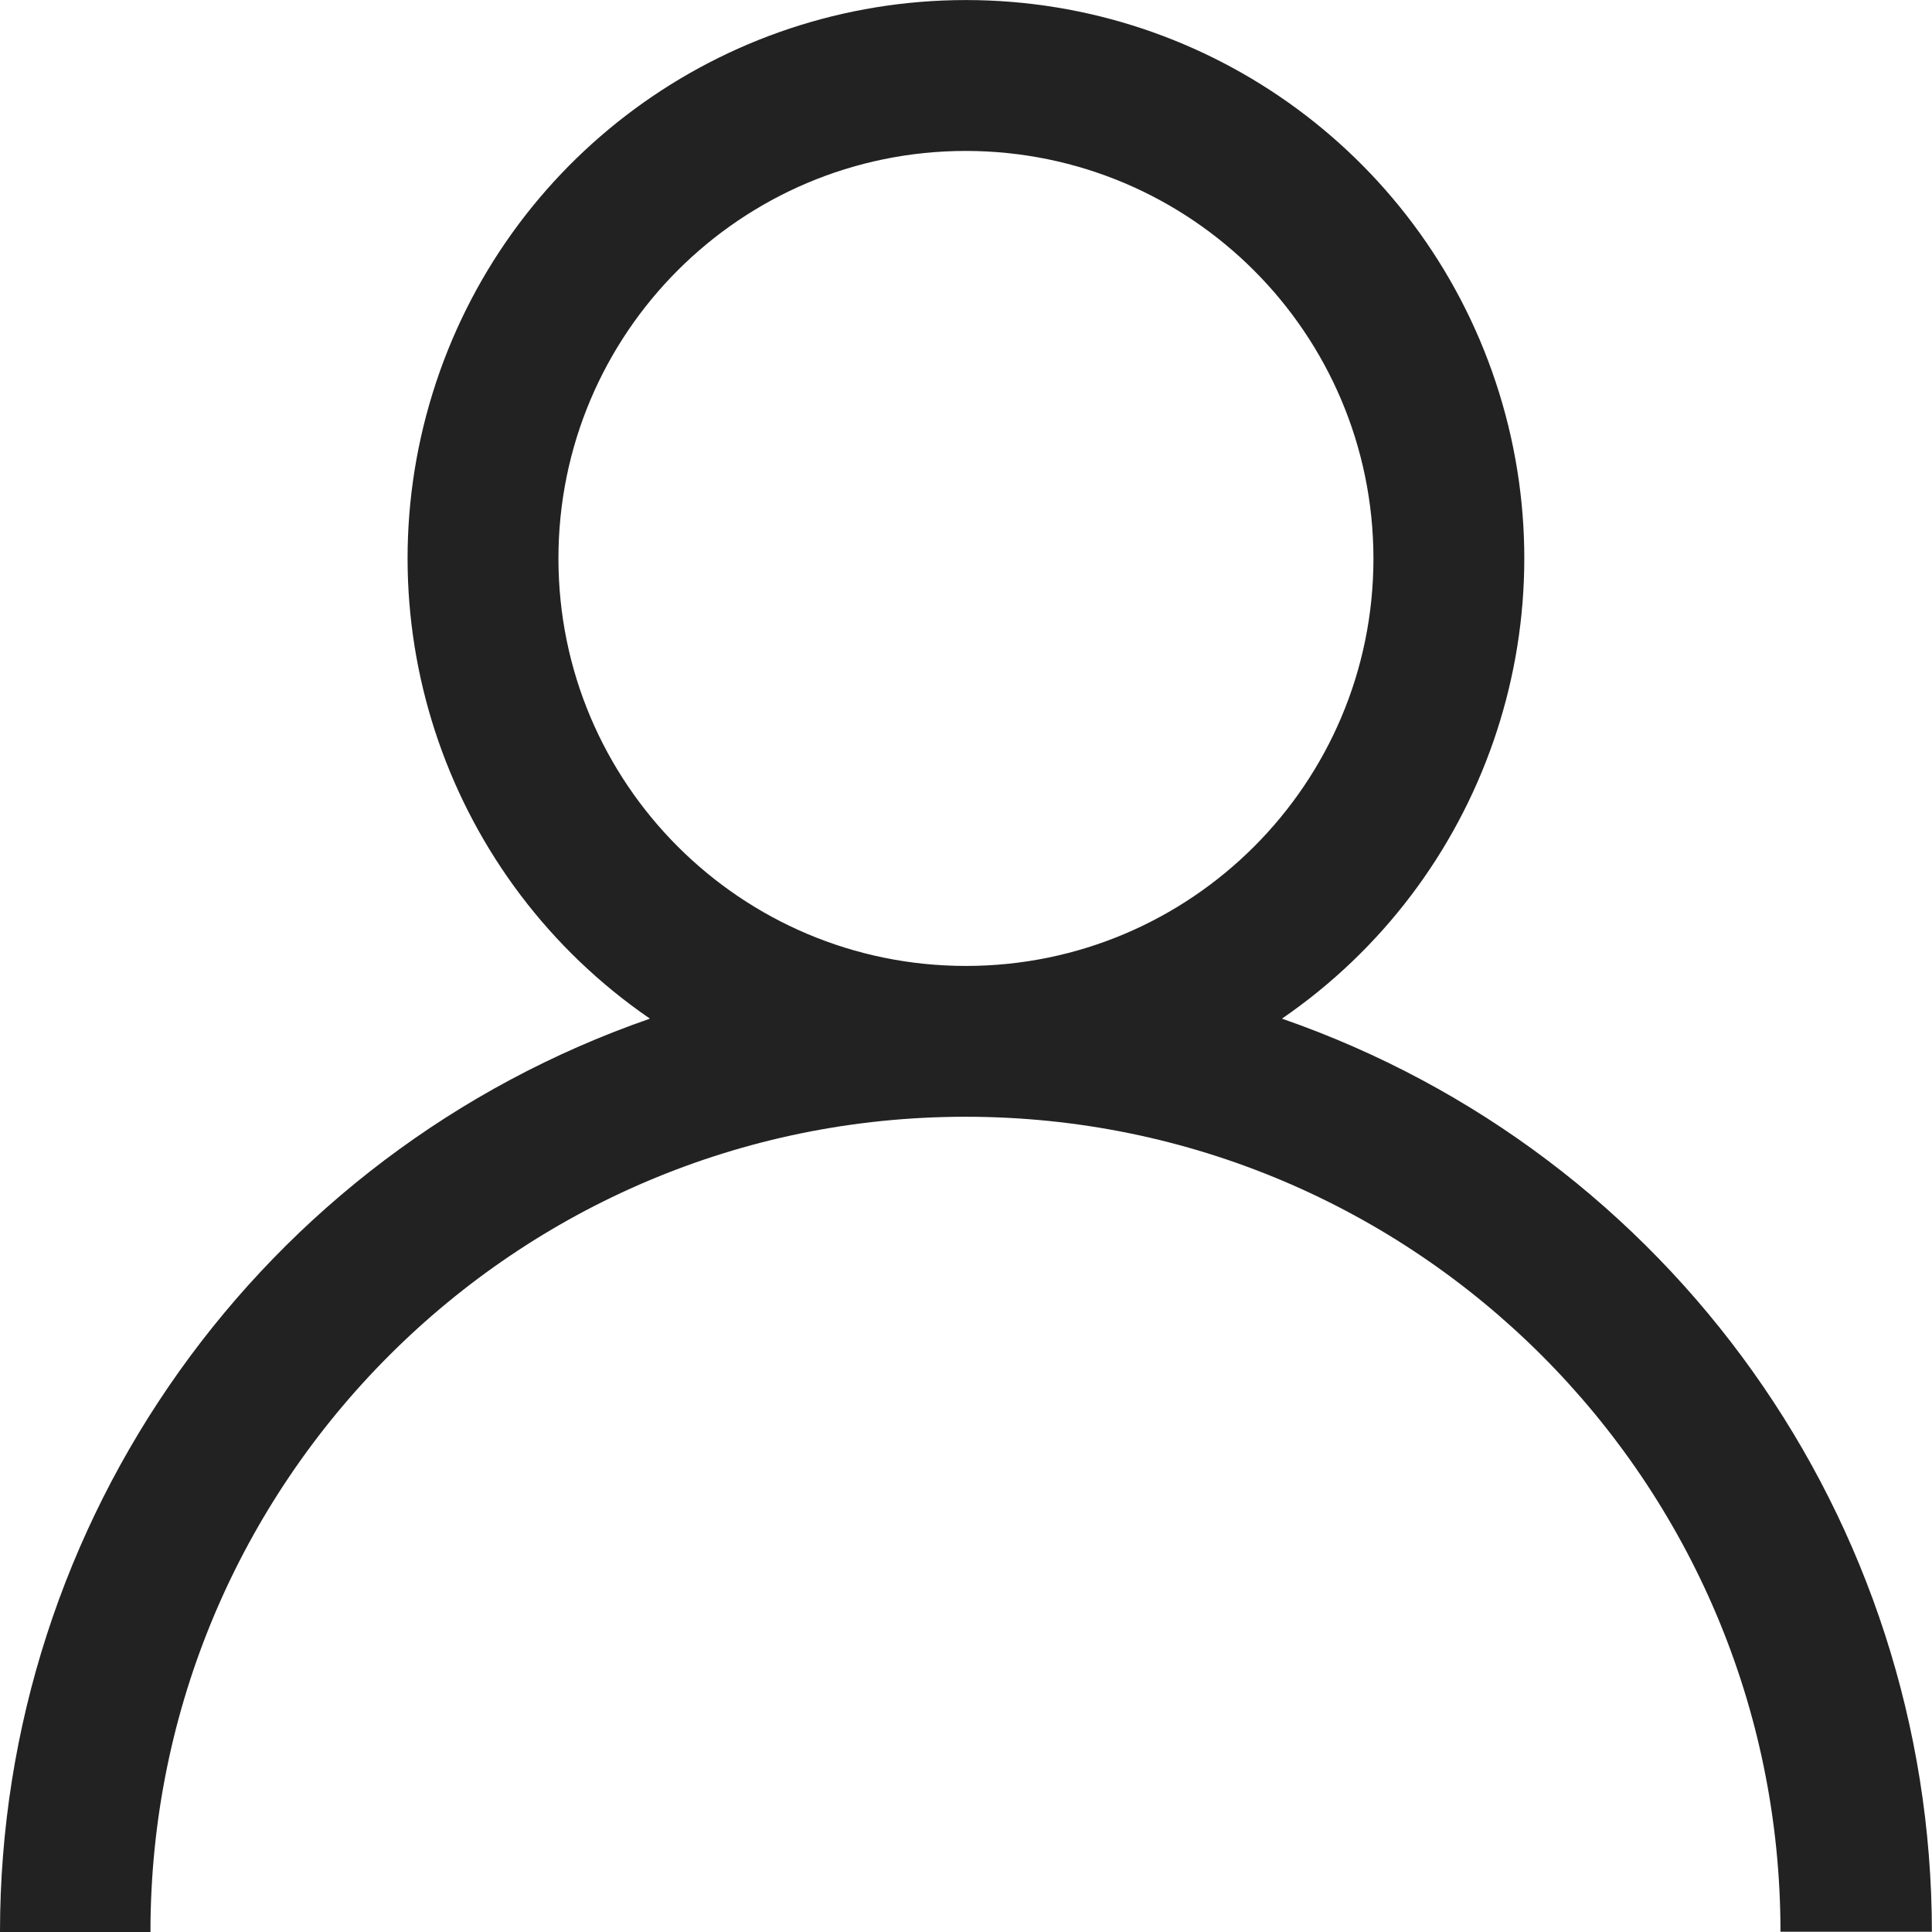
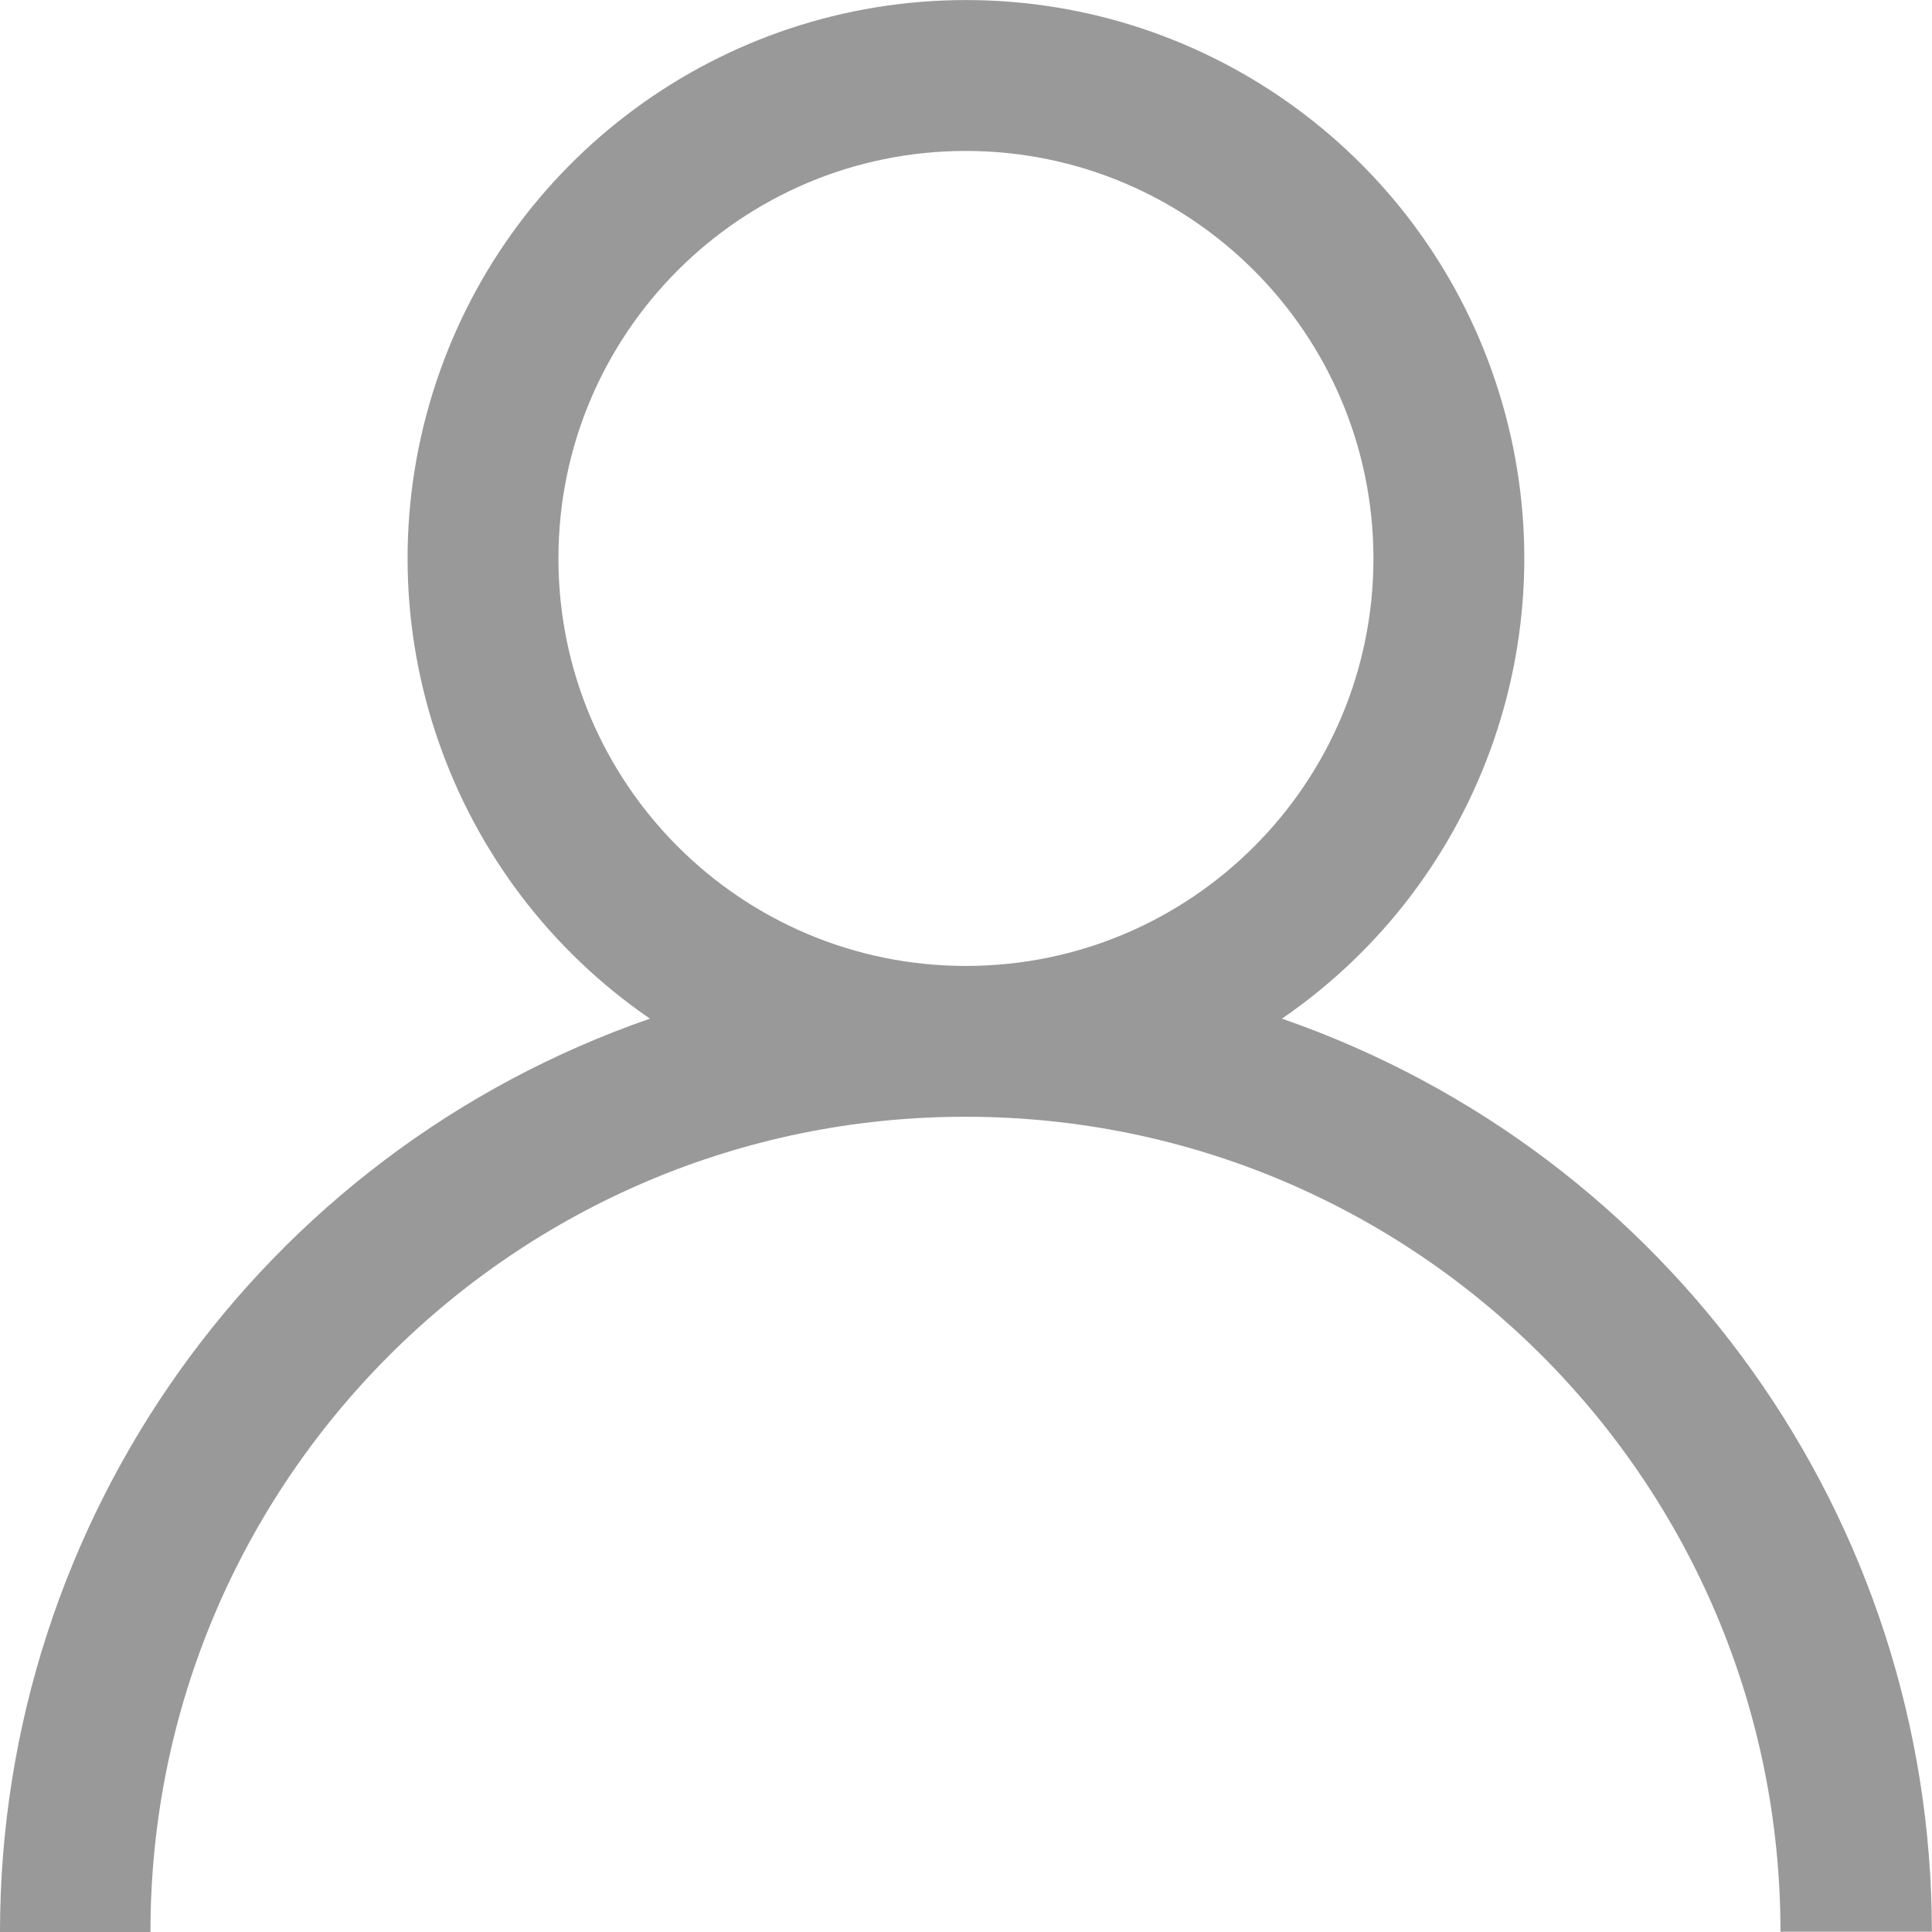
<svg xmlns="http://www.w3.org/2000/svg" id="usericon" width="16.384" height="16.385" viewBox="0 0 16.384 16.385">
-   <path id="Shape" d="M1.28,16.385H0A8.2,8.2,0,0,1,5.512,8.639a4.735,4.735,0,1,1,5.36,0,8.2,8.2,0,0,1,5.512,7.744H15.1a6.912,6.912,0,1,0-13.824,0ZM8.192,1.28a3.456,3.456,0,1,0,3.456,3.456A3.46,3.46,0,0,0,8.192,1.28Z" fill="#222" />
+   <path id="Shape" d="M1.28,16.385H0A8.2,8.2,0,0,1,5.512,8.639a4.735,4.735,0,1,1,5.36,0,8.2,8.2,0,0,1,5.512,7.744H15.1a6.912,6.912,0,1,0-13.824,0ZM8.192,1.28a3.456,3.456,0,1,0,3.456,3.456A3.46,3.46,0,0,0,8.192,1.28Z" fill="#999" />
</svg>
